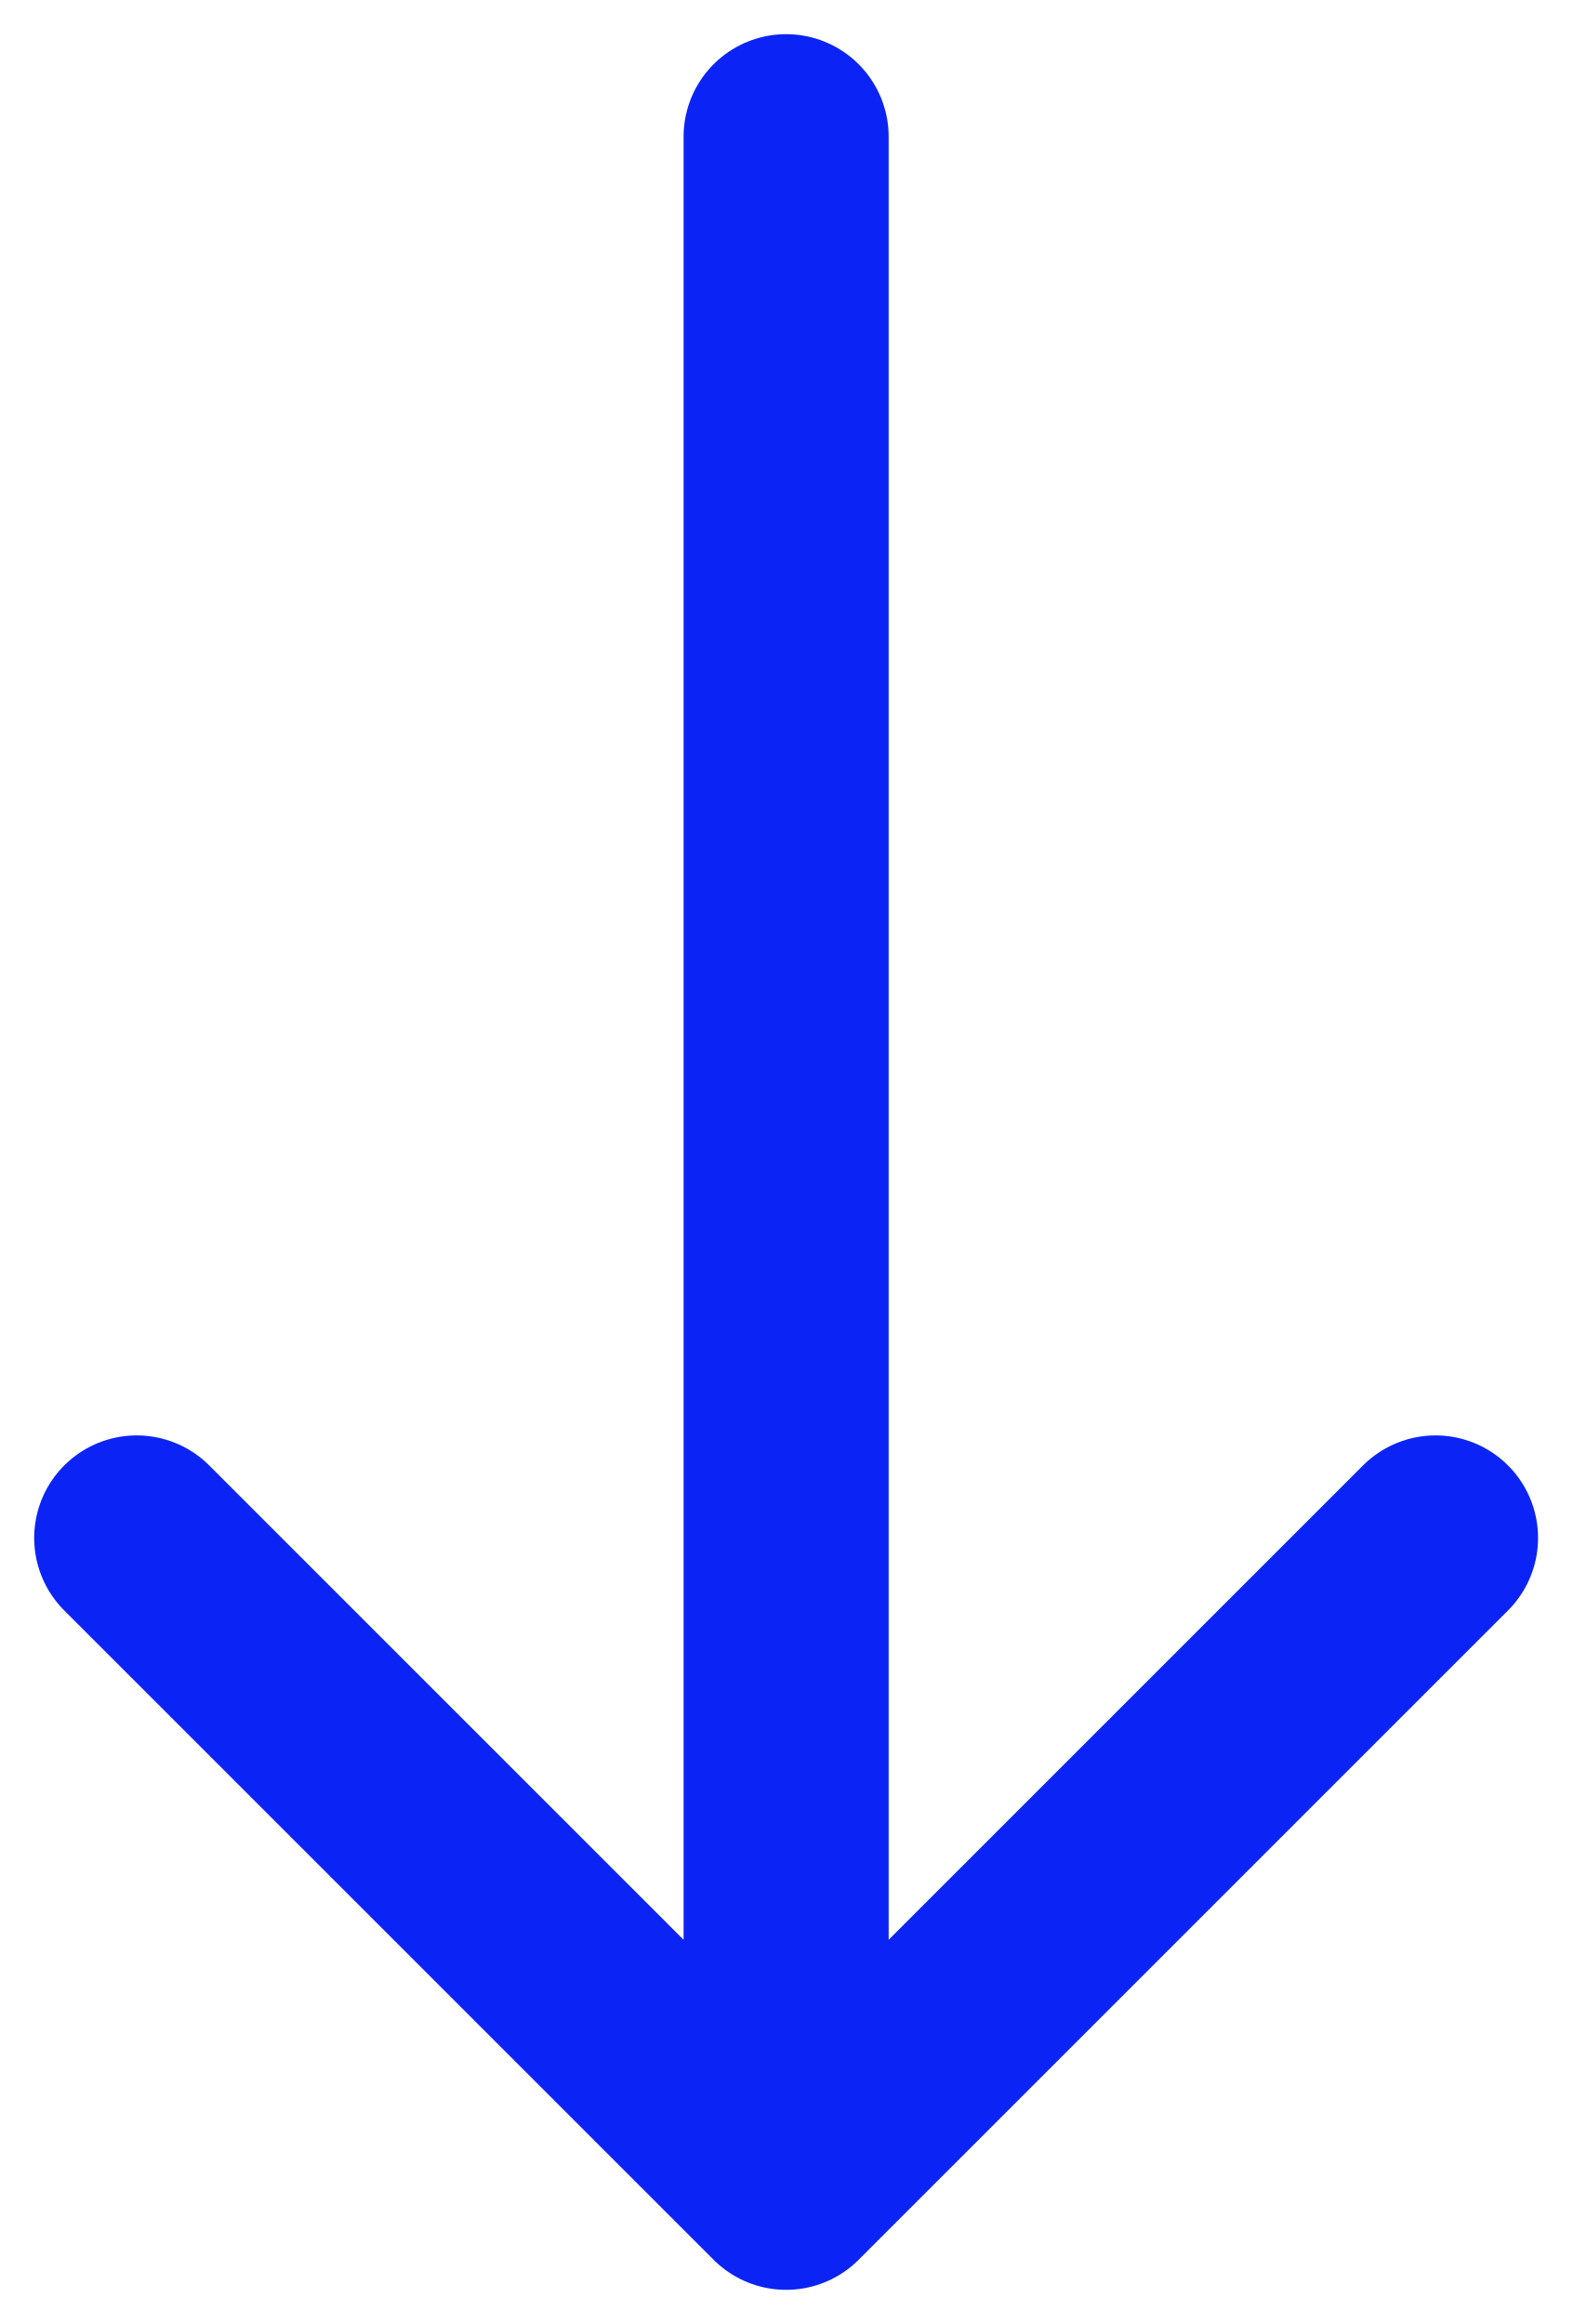
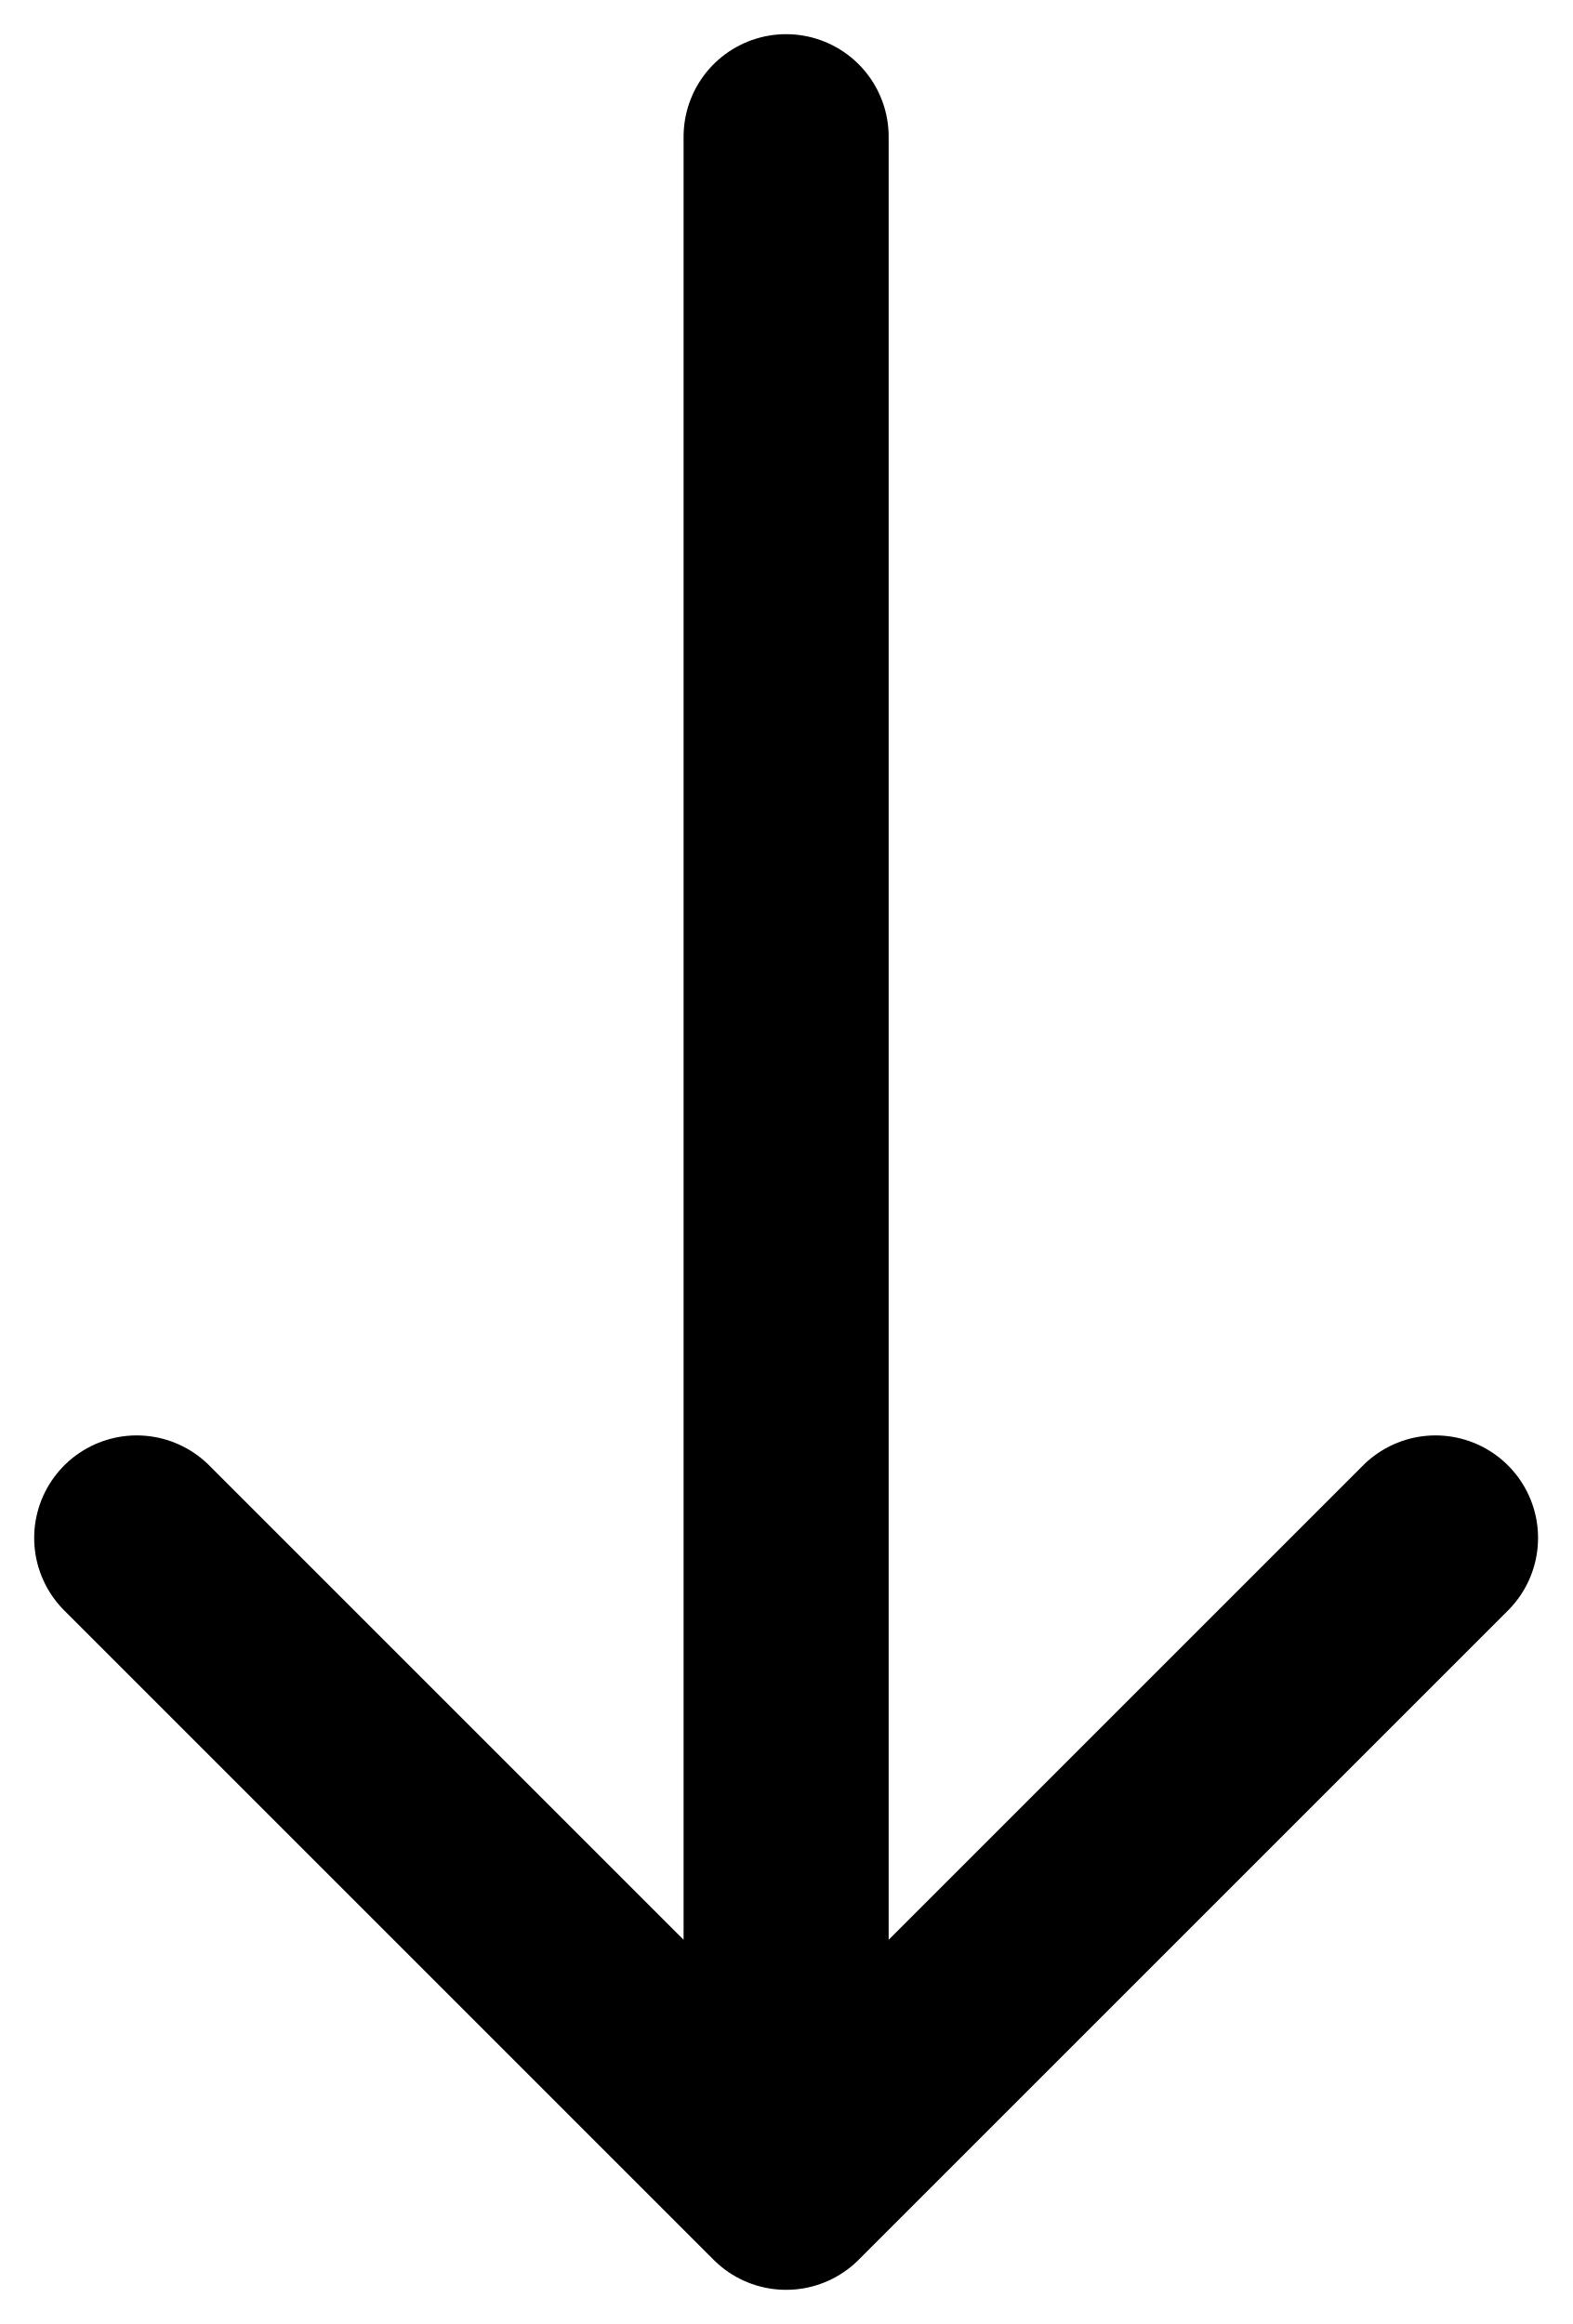
- <svg xmlns="http://www.w3.org/2000/svg" width="23" height="34" viewBox="0 0 23 34" fill="none">
-   <path d="M21 22.5L11.5 32M11.5 32L2 22.5M11.5 32L11.5 2" stroke="#0B24F5" stroke-width="3" stroke-linecap="round" stroke-linejoin="round" />
+ <svg xmlns="http://www.w3.org/2000/svg" width="23" height="34" viewBox="0 0 23 34" fill="none" version="1.1" id="svg4">
+   <defs id="defs8" />
+   <path d="M21 22.5L11.5 32M11.5 32L2 22.5M11.5 32L11.5 2" stroke="#0B24F5" stroke-width="3" stroke-linecap="round" stroke-linejoin="round" id="path2" style="fill:#000000;stroke:#000000;stroke-opacity:1" />
</svg>
